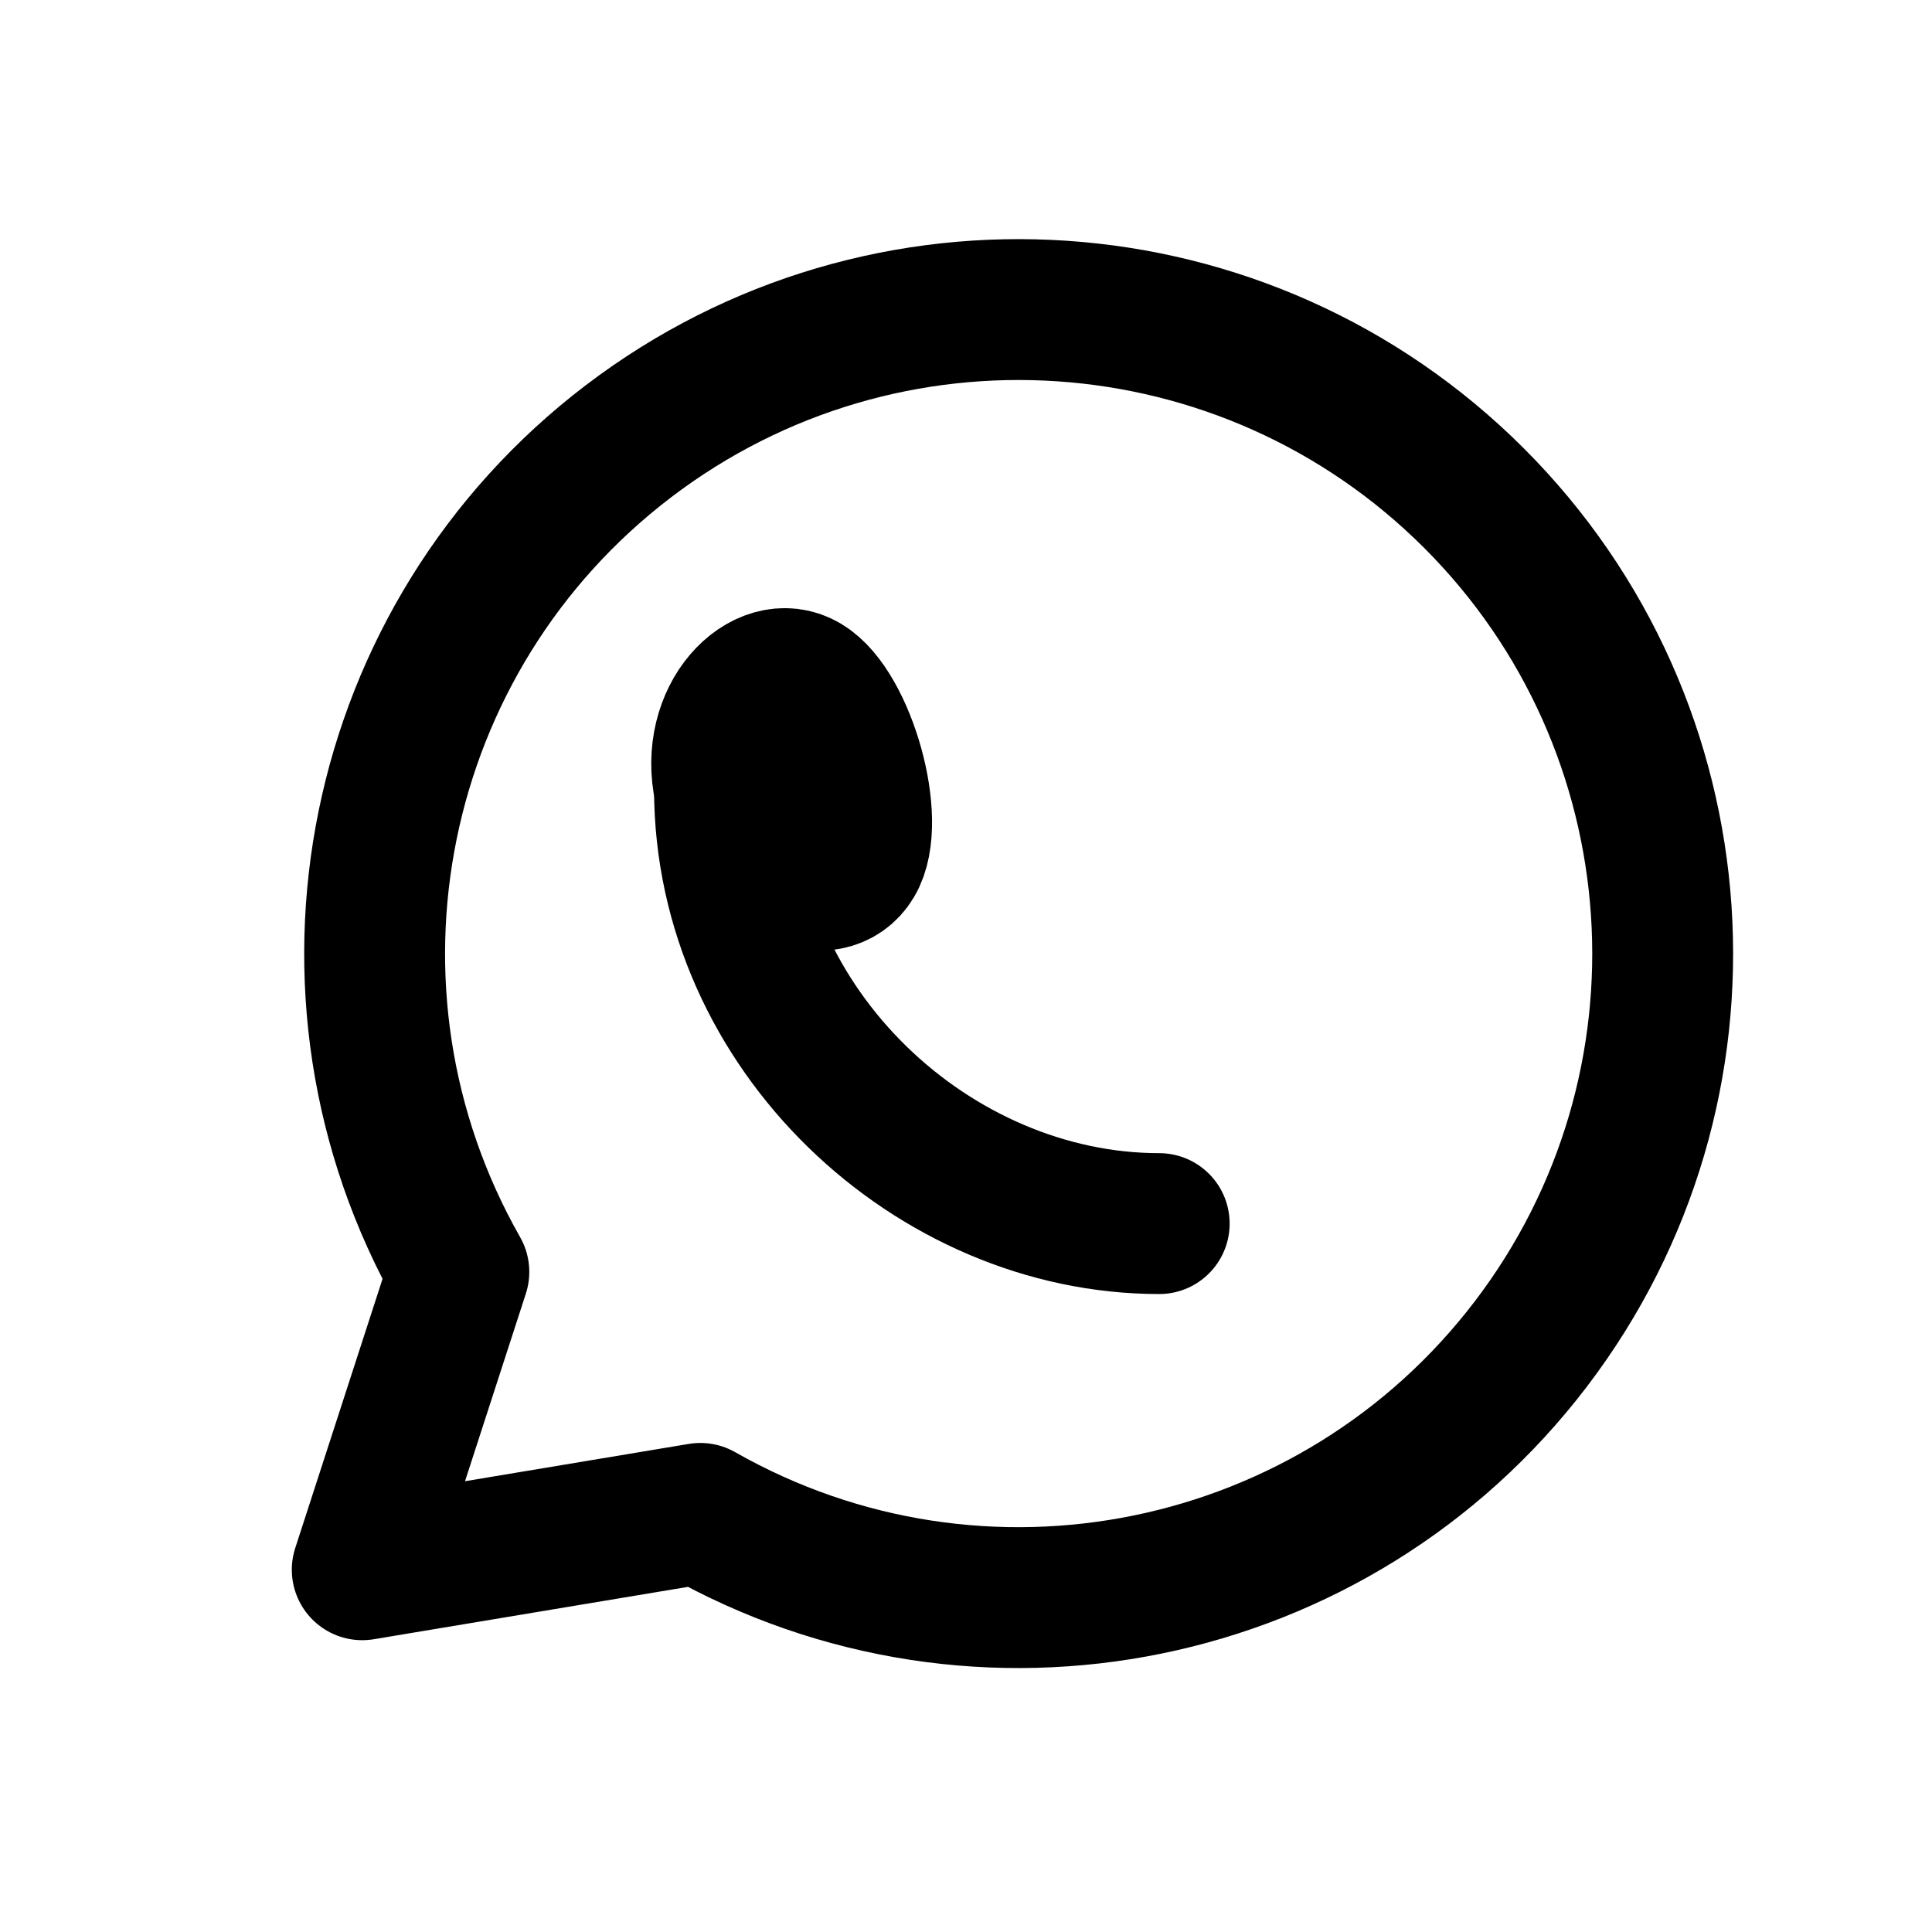
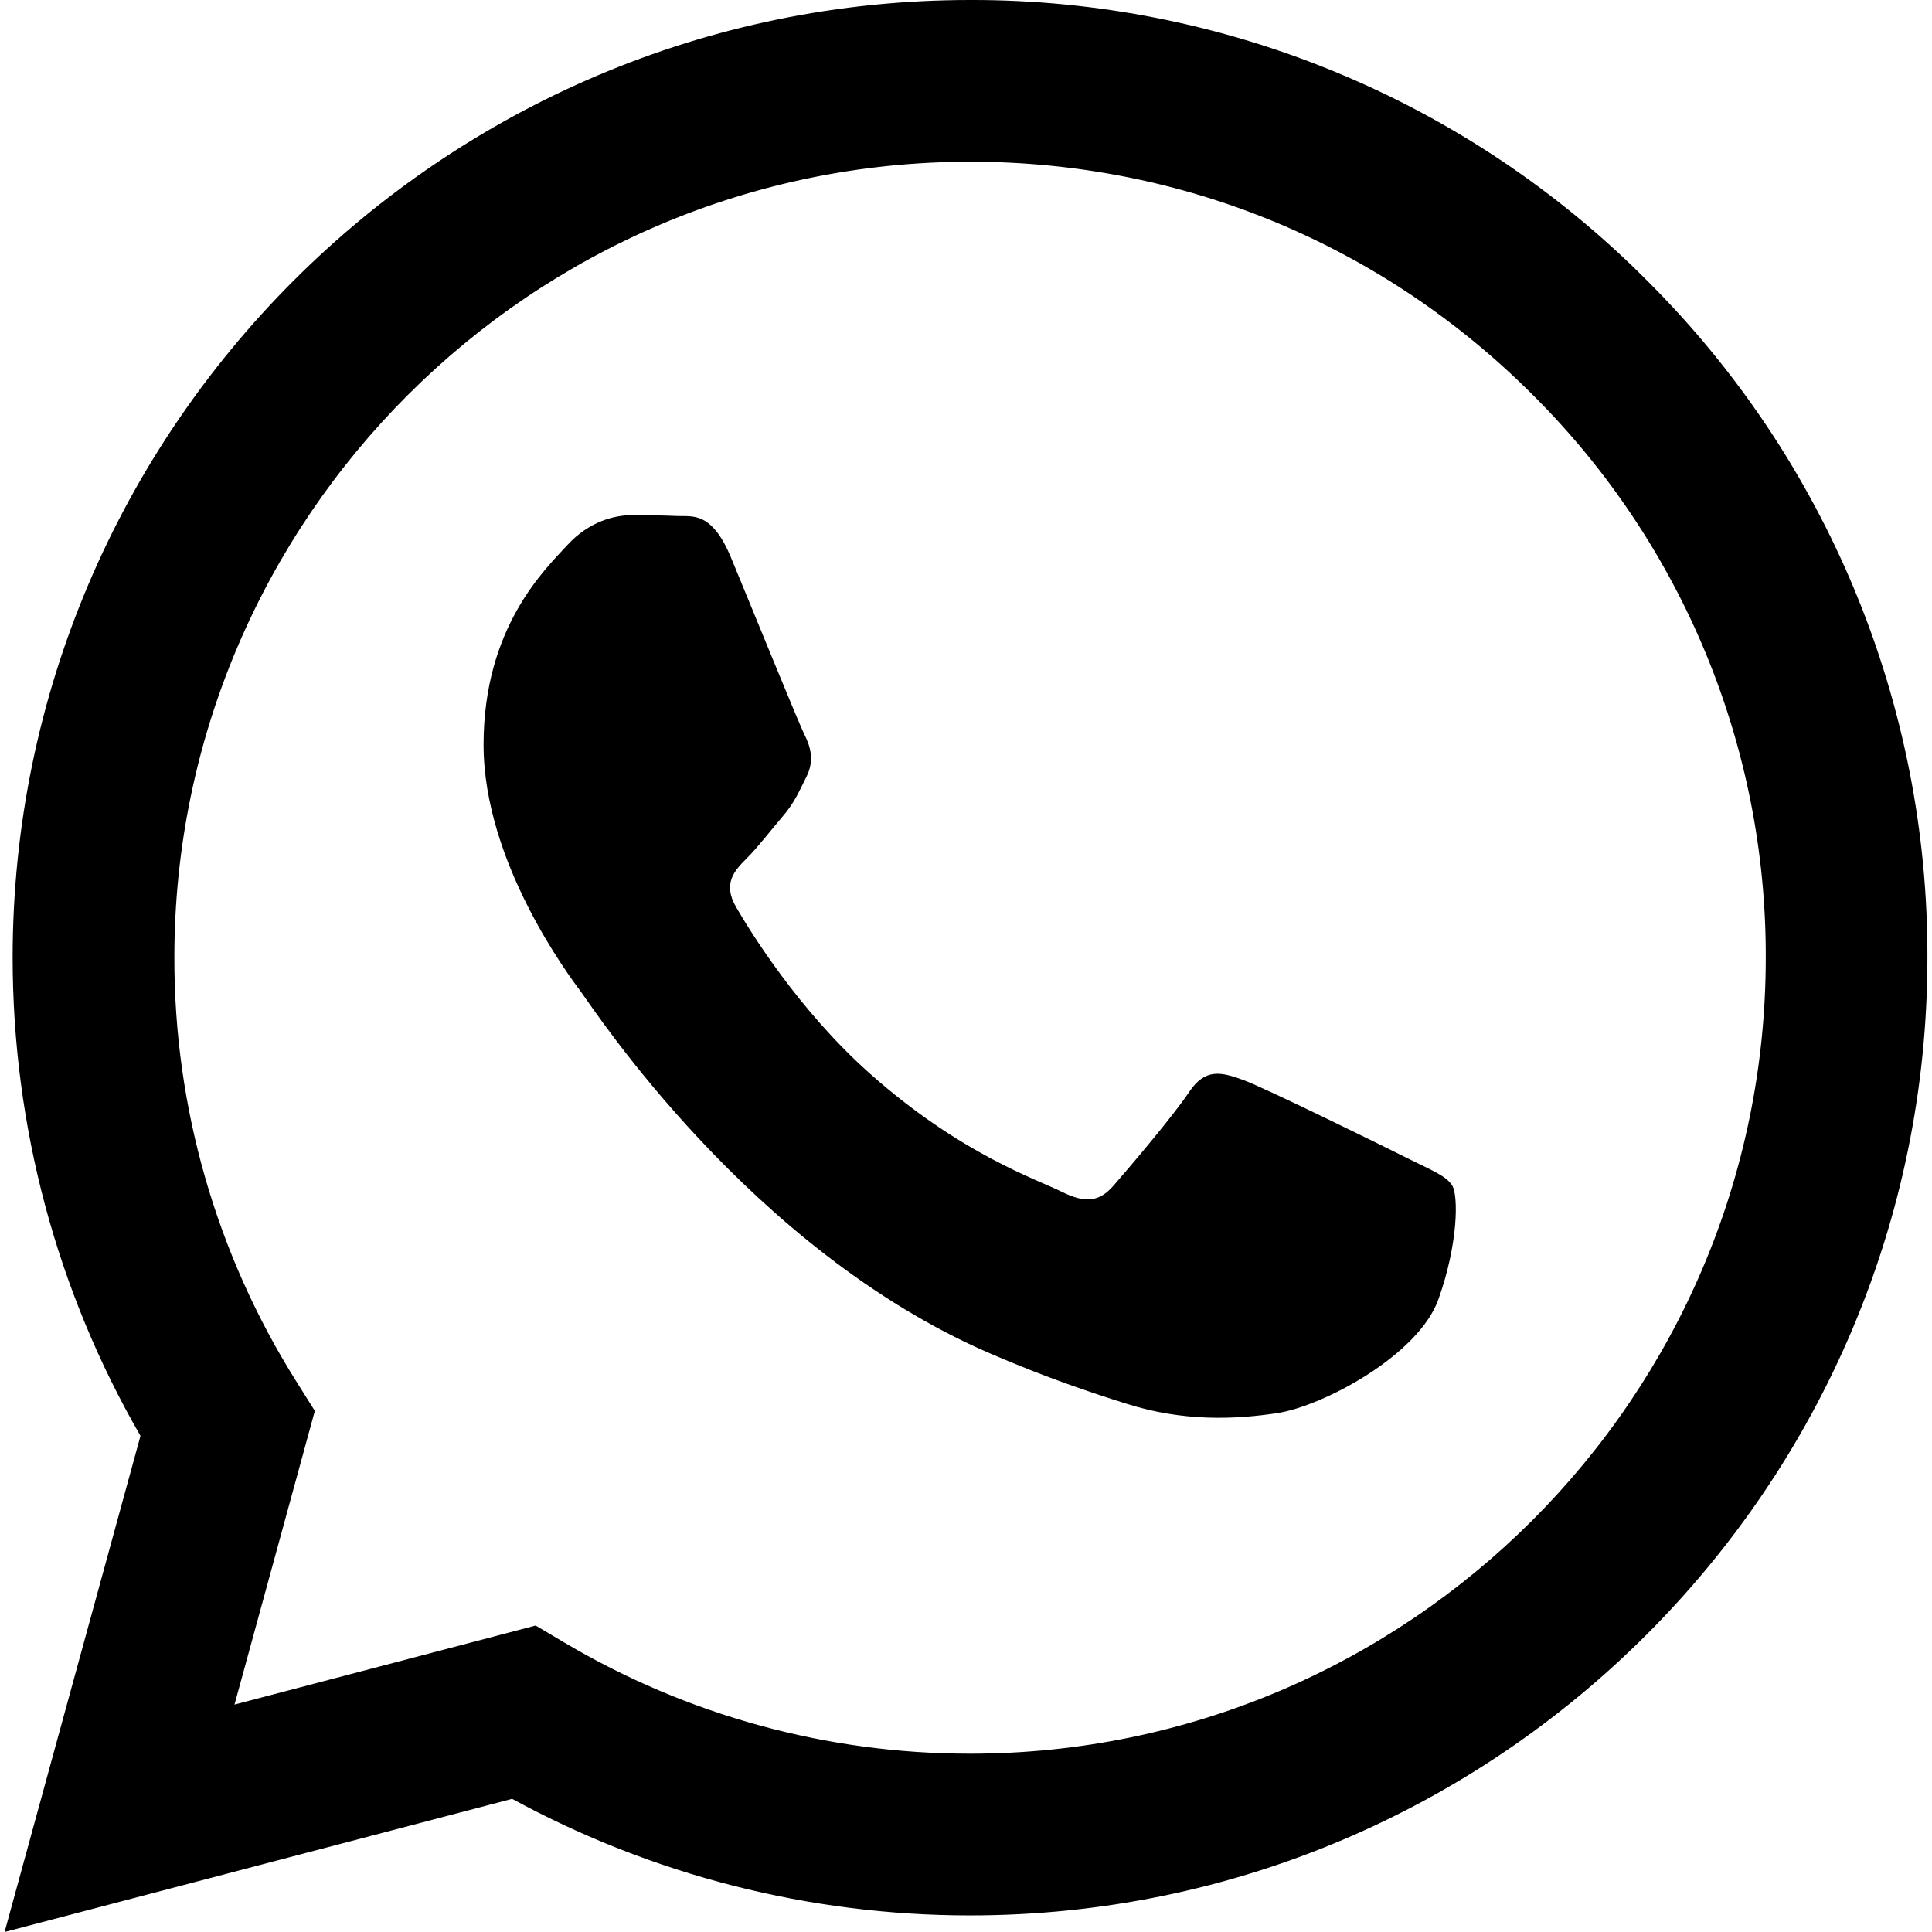
- <svg xmlns="http://www.w3.org/2000/svg" viewBox="0 0 24 24" fill="none" stroke="currentColor" stroke-width="1.75" stroke-linecap="round" stroke-linejoin="round">
-   <path d="M4.5 19.5l1.2-3.7a8 8 0 1 1 3 3z" />
-   <path d="M9 9.8c0 3 2.6 5.4 5.4 5.4" />
-   <path d="M9 9.8c-.2-.9.5-1.6 1-1.3s.9 1.7.6 2.2-1.2.2-1.6-.9z" />
+ <svg xmlns="http://www.w3.org/2000/svg" viewBox="0 0 24 24" fill="currentColor">
+   <path d="M17.472 14.382c-.297-.149-1.758-.868-2.03-.967-.273-.099-.471-.148-.67.15-.197.297-.767.966-.94 1.164-.173.199-.347.223-.644.075-.297-.15-1.255-.463-2.39-1.475-.883-.788-1.48-1.761-1.653-2.059-.173-.297-.018-.458.13-.606.134-.133.298-.347.446-.52.149-.174.198-.298.298-.497.099-.198.05-.371-.025-.52-.075-.149-.669-1.612-.916-2.207-.242-.579-.487-.5-.669-.51-.173-.008-.371-.01-.57-.01-.198 0-.52.074-.792.372-.272.297-1.04 1.016-1.04 2.479 0 1.462 1.065 2.875 1.213 3.074.149.198 2.096 3.2 5.077 4.487.709.306 1.262.489 1.694.625.712.227 1.36.195 1.871.118.571-.085 1.758-.719 2.006-1.413.248-.694.248-1.289.173-1.413-.074-.124-.272-.198-.57-.347m-5.421 7.403h-.004a9.87 9.87 0 0 1-5.031-1.378l-.361-.214-3.741.982.998-3.648-.235-.374a9.86 9.86 0 0 1-1.51-5.26c.001-5.45 4.436-9.884 9.888-9.884 2.64 0 5.122 1.03 6.988 2.898a9.825 9.825 0 0 1 2.893 6.994c-.003 5.45-4.437 9.884-9.885 9.884m8.413-18.297A11.815 11.815 0 0 0 12.05 0C5.495 0 .16 5.335.157 11.892c0 2.096.547 4.142 1.588 5.945L.057 24l6.305-1.654a11.882 11.882 0 0 0 5.683 1.448h.005c6.554 0 11.89-5.335 11.893-11.893a11.821 11.821 0 0 0-3.48-8.413Z" />
</svg>
